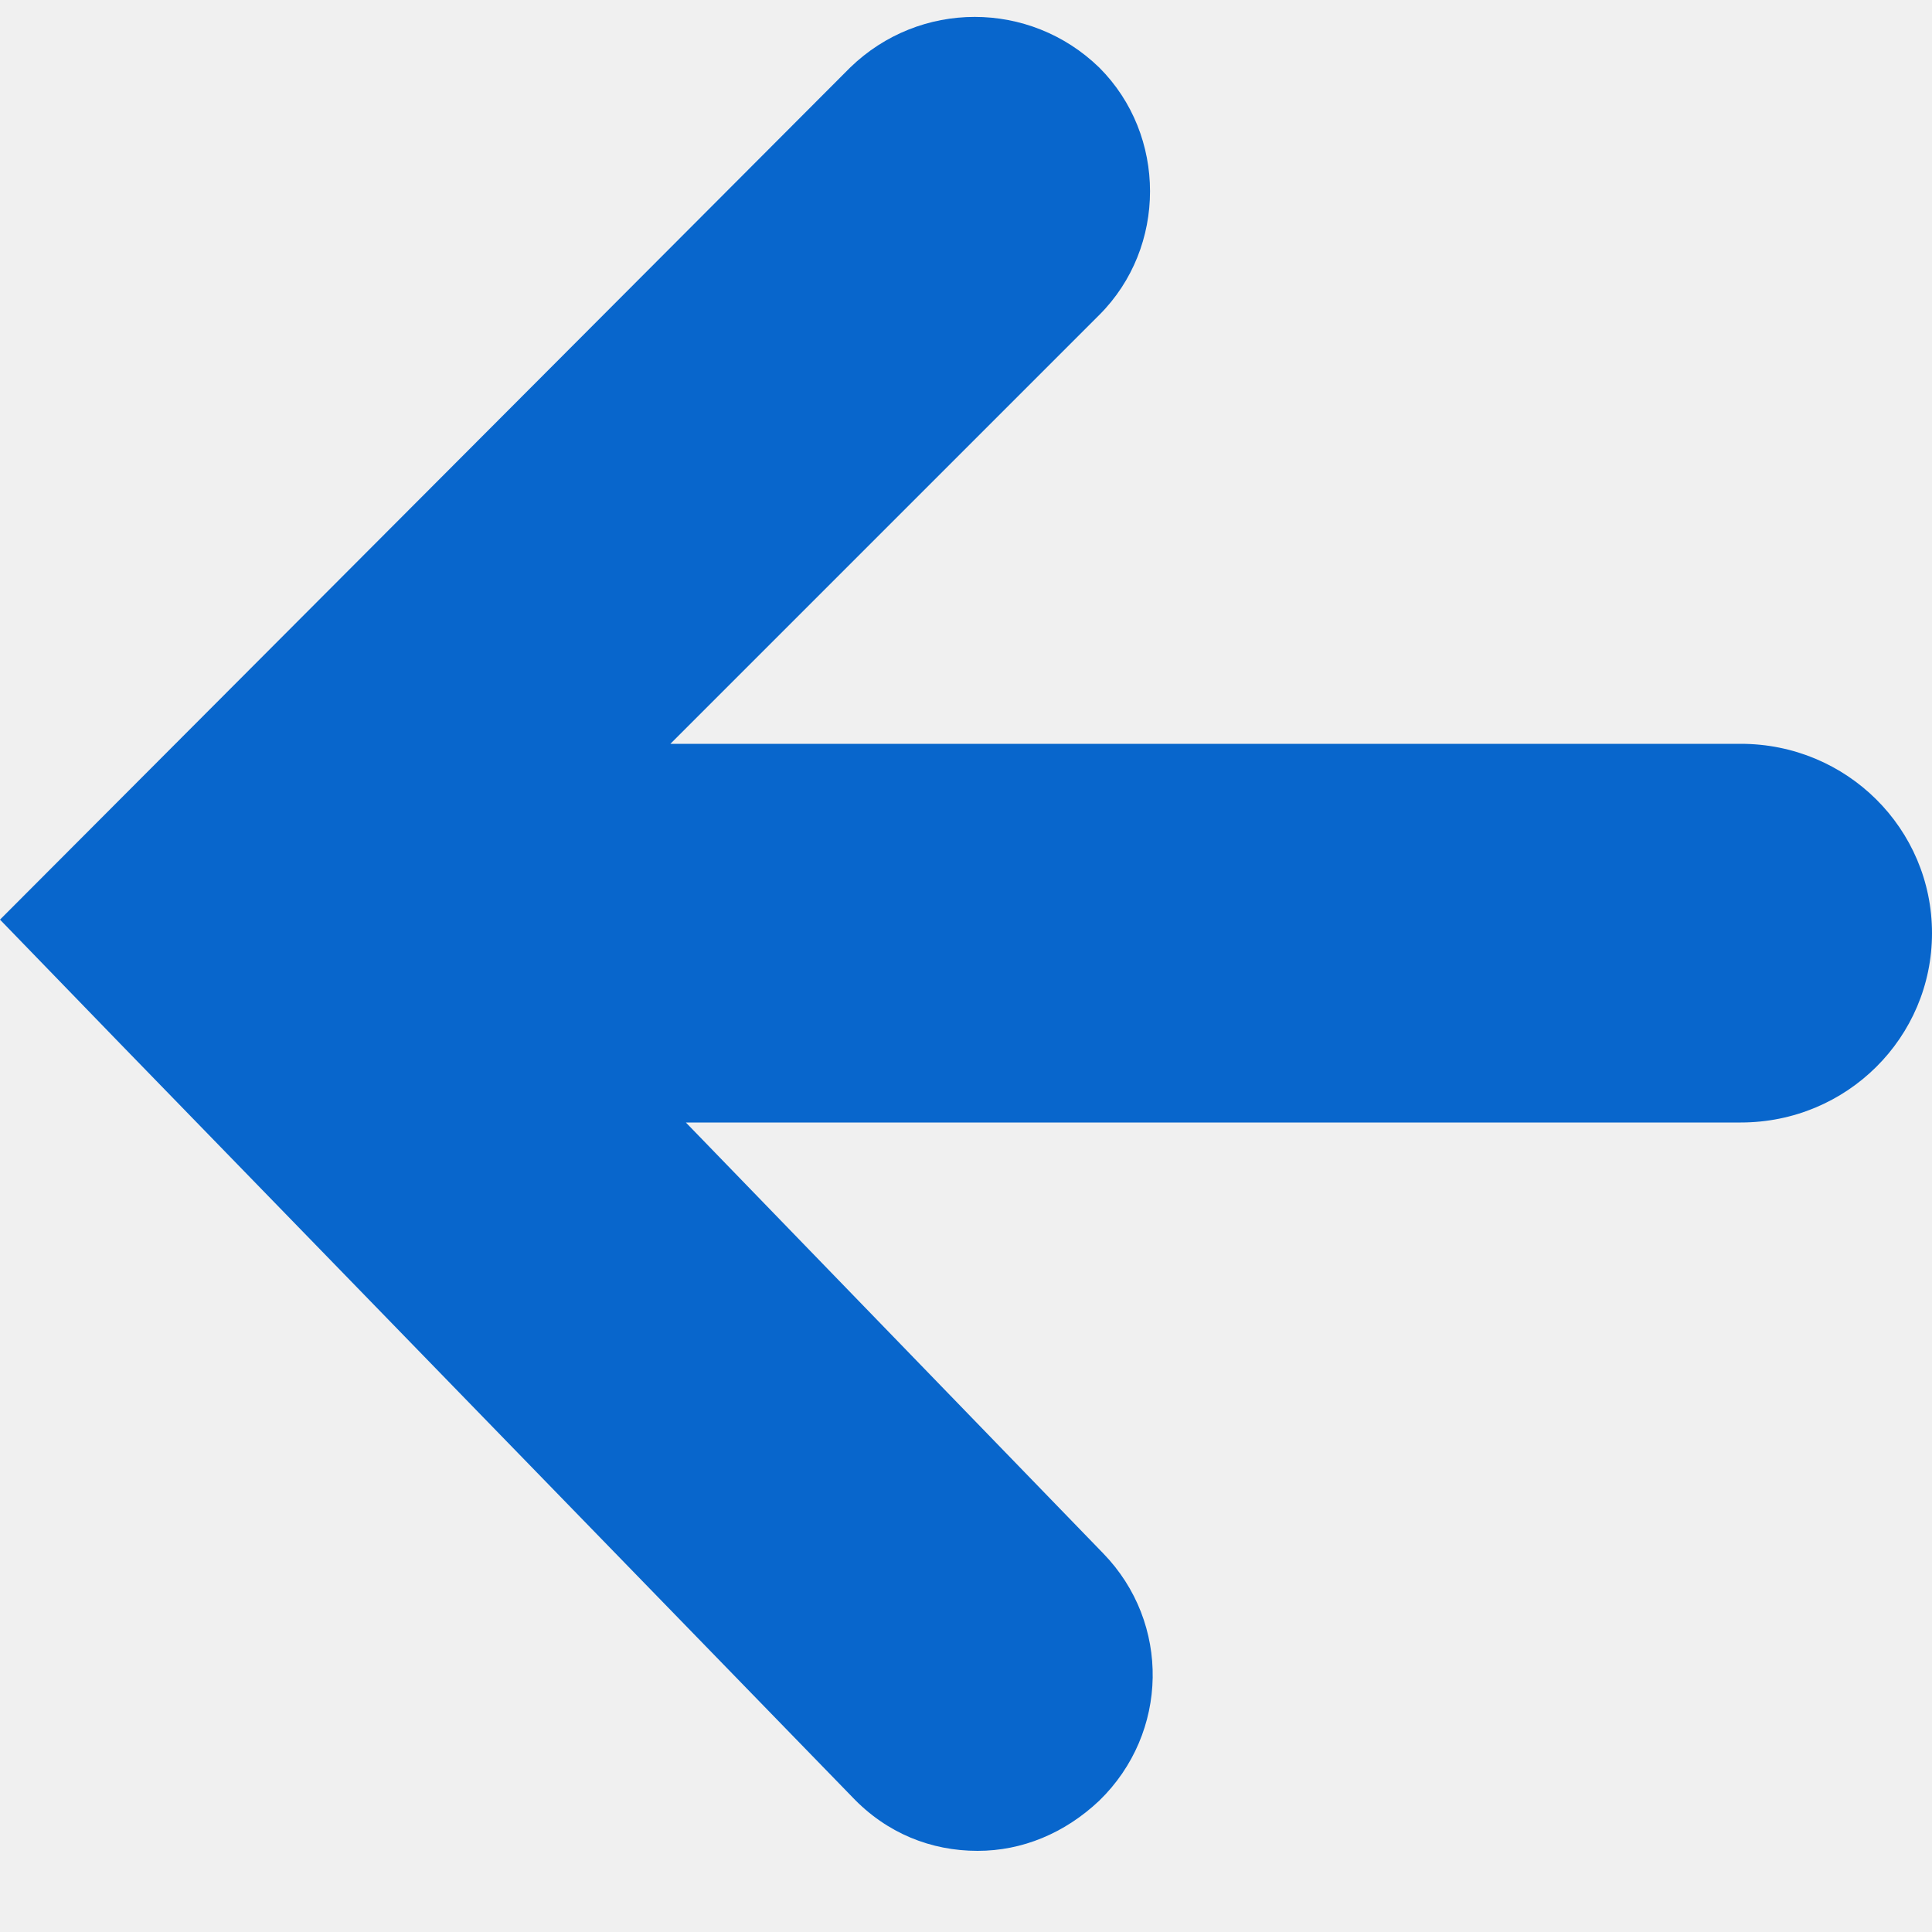
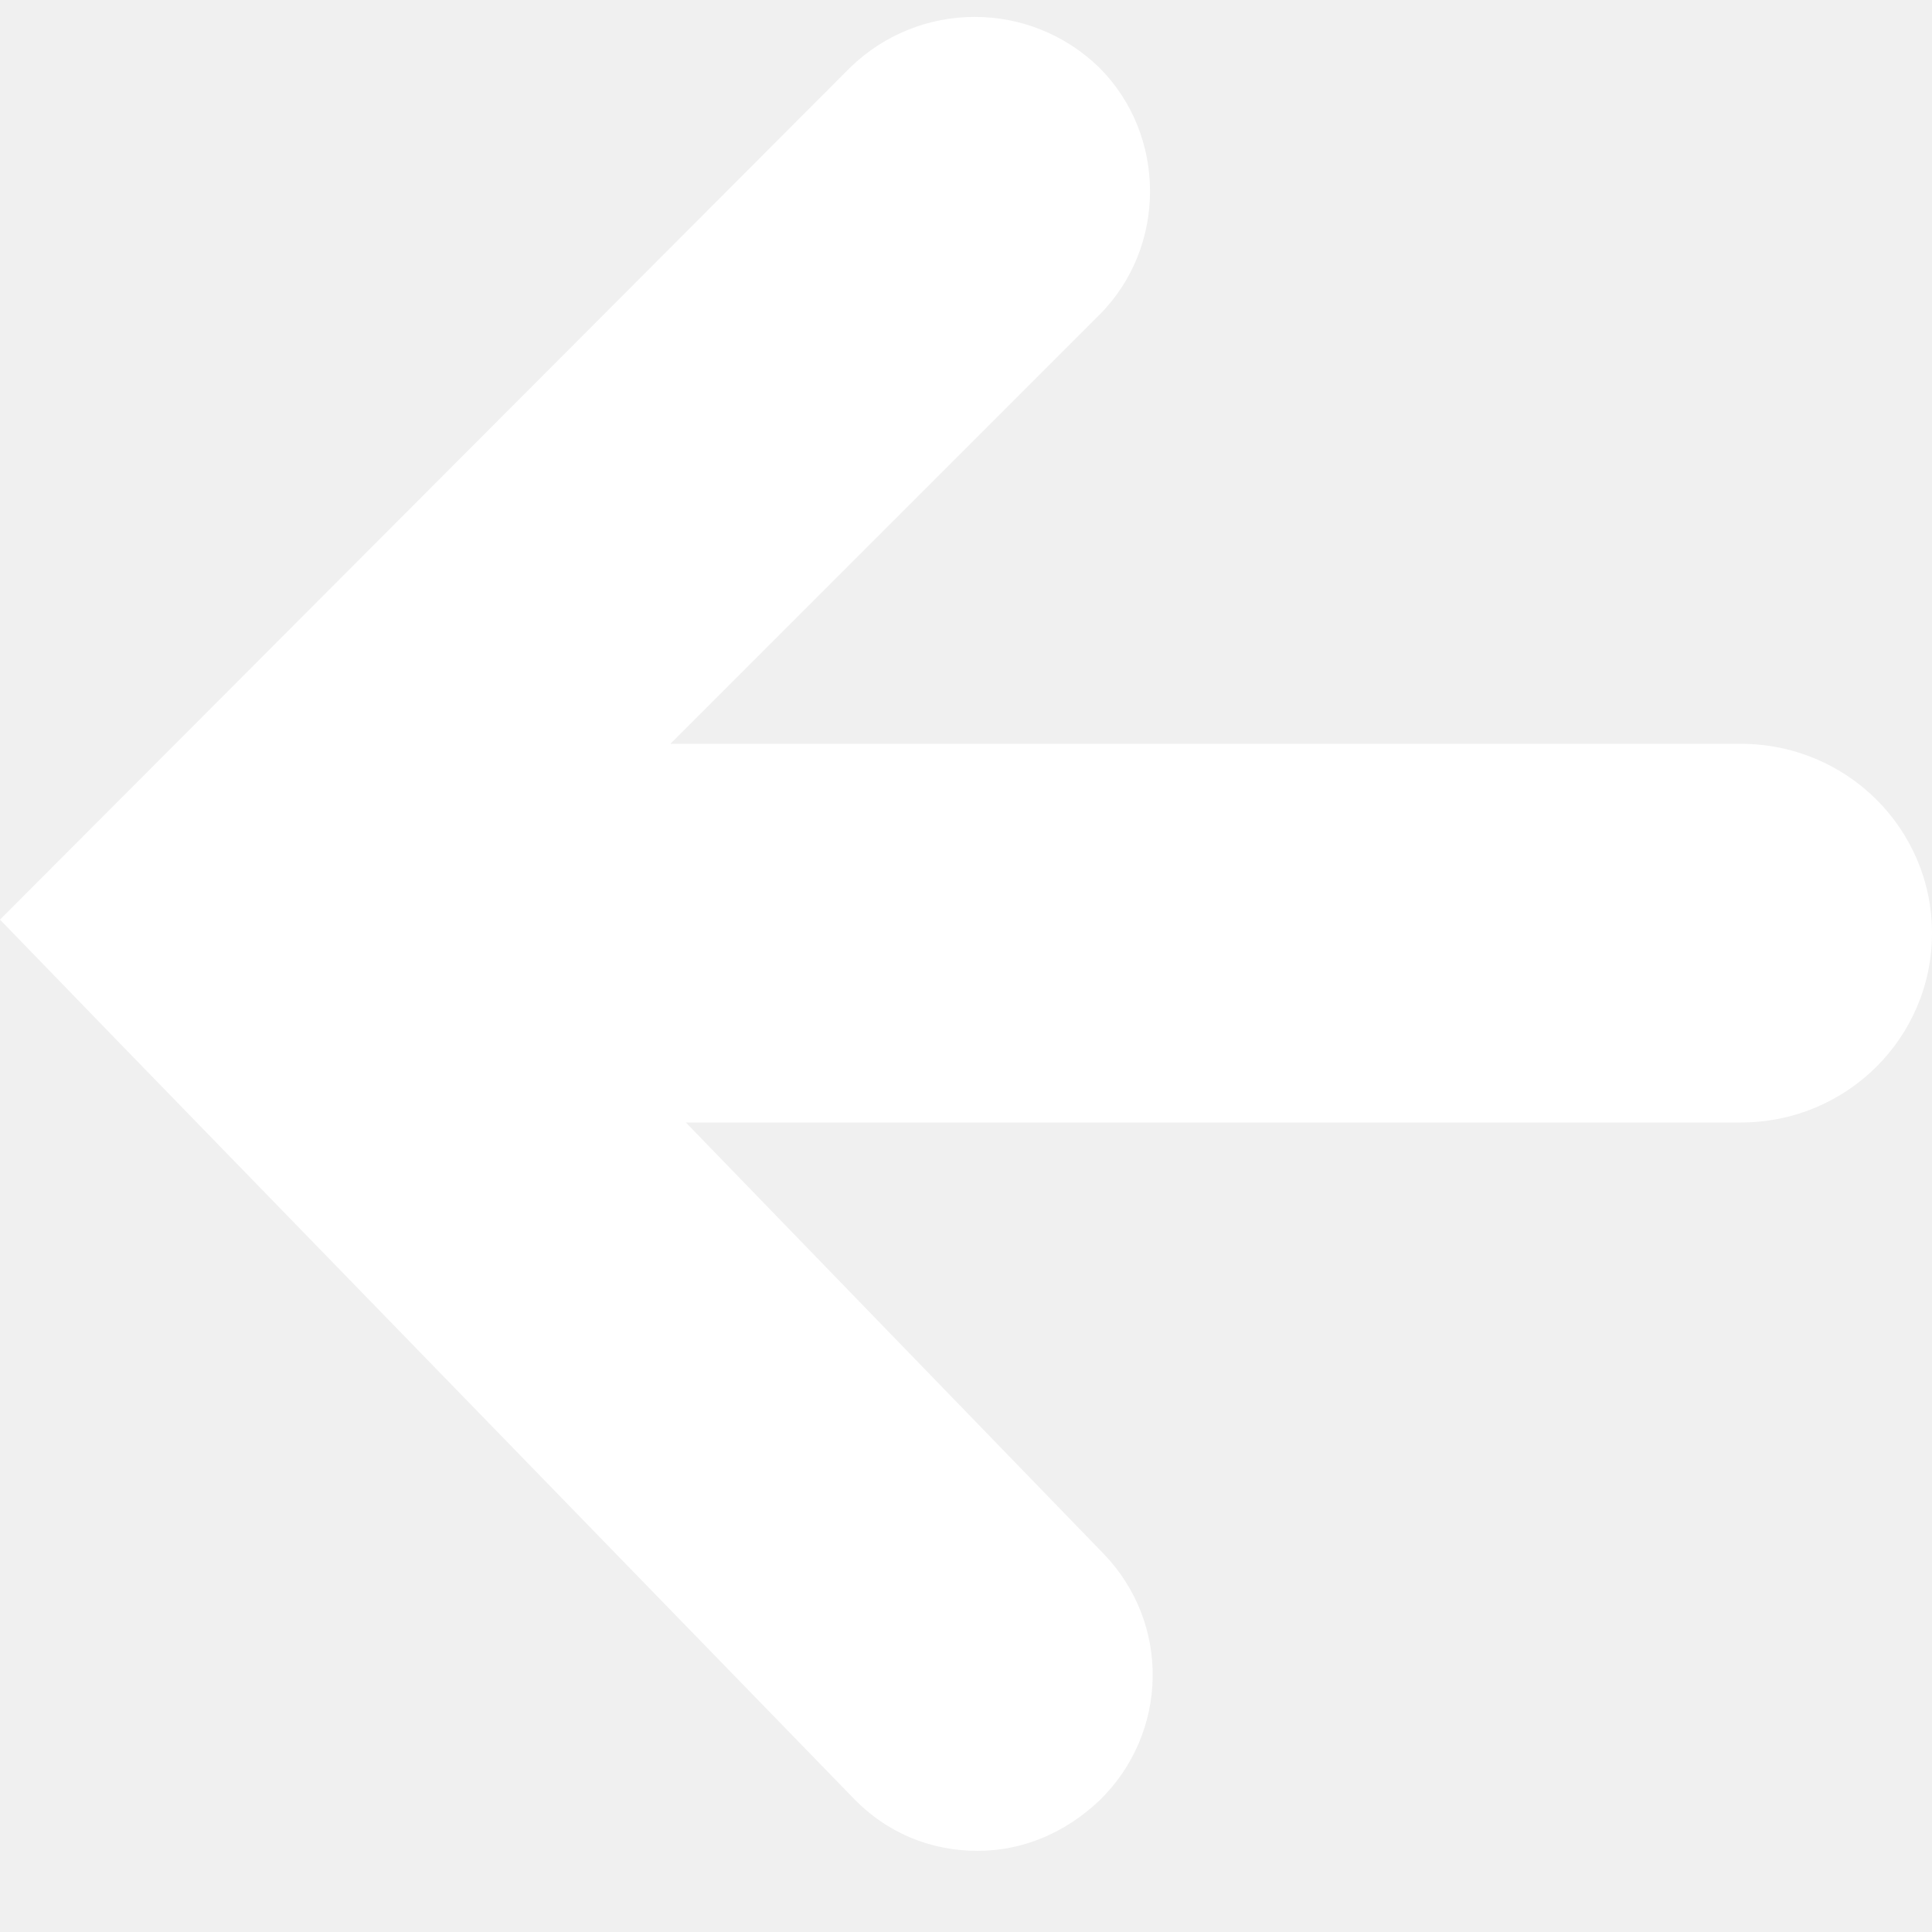
<svg xmlns="http://www.w3.org/2000/svg" version="1.1" baseProfile="basic" x="0px" y="0px" width="32px" height="32px" viewBox="0 0 32 32" xml:space="preserve">
-   <path transform="matrix(0.032,0,0,0.032,0,0)" stroke="none" style="fill:#0866CC" d="M 901 385 L 347 385 L 569 163 C 604 128 604 70 569 35 C 533 0 476 0 440 35 L 0 476 L 62 540 C 62 540 62 540 62 540 L 441 930 C 459 949 482 958 506 958 C 529 958 551 949 569 932 C 605 897 606 840 571 804 L 355 581 L 901 581 C 956 581 1000 537 1000 483 C 1000 429 956 385 901 385 z" />
+   <path transform="matrix(0.032,0,0,0.032,0,0)" stroke="none" style="fill:#FFFFFF" d="M 901 385 L 347 385 L 569 163 C 604 128 604 70 569 35 C 533 0 476 0 440 35 L 0 476 L 62 540 C 62 540 62 540 62 540 L 441 930 C 459 949 482 958 506 958 C 529 958 551 949 569 932 C 605 897 606 840 571 804 L 355 581 L 901 581 C 956 581 1000 537 1000 483 C 1000 429 956 385 901 385 z" />
</svg>
